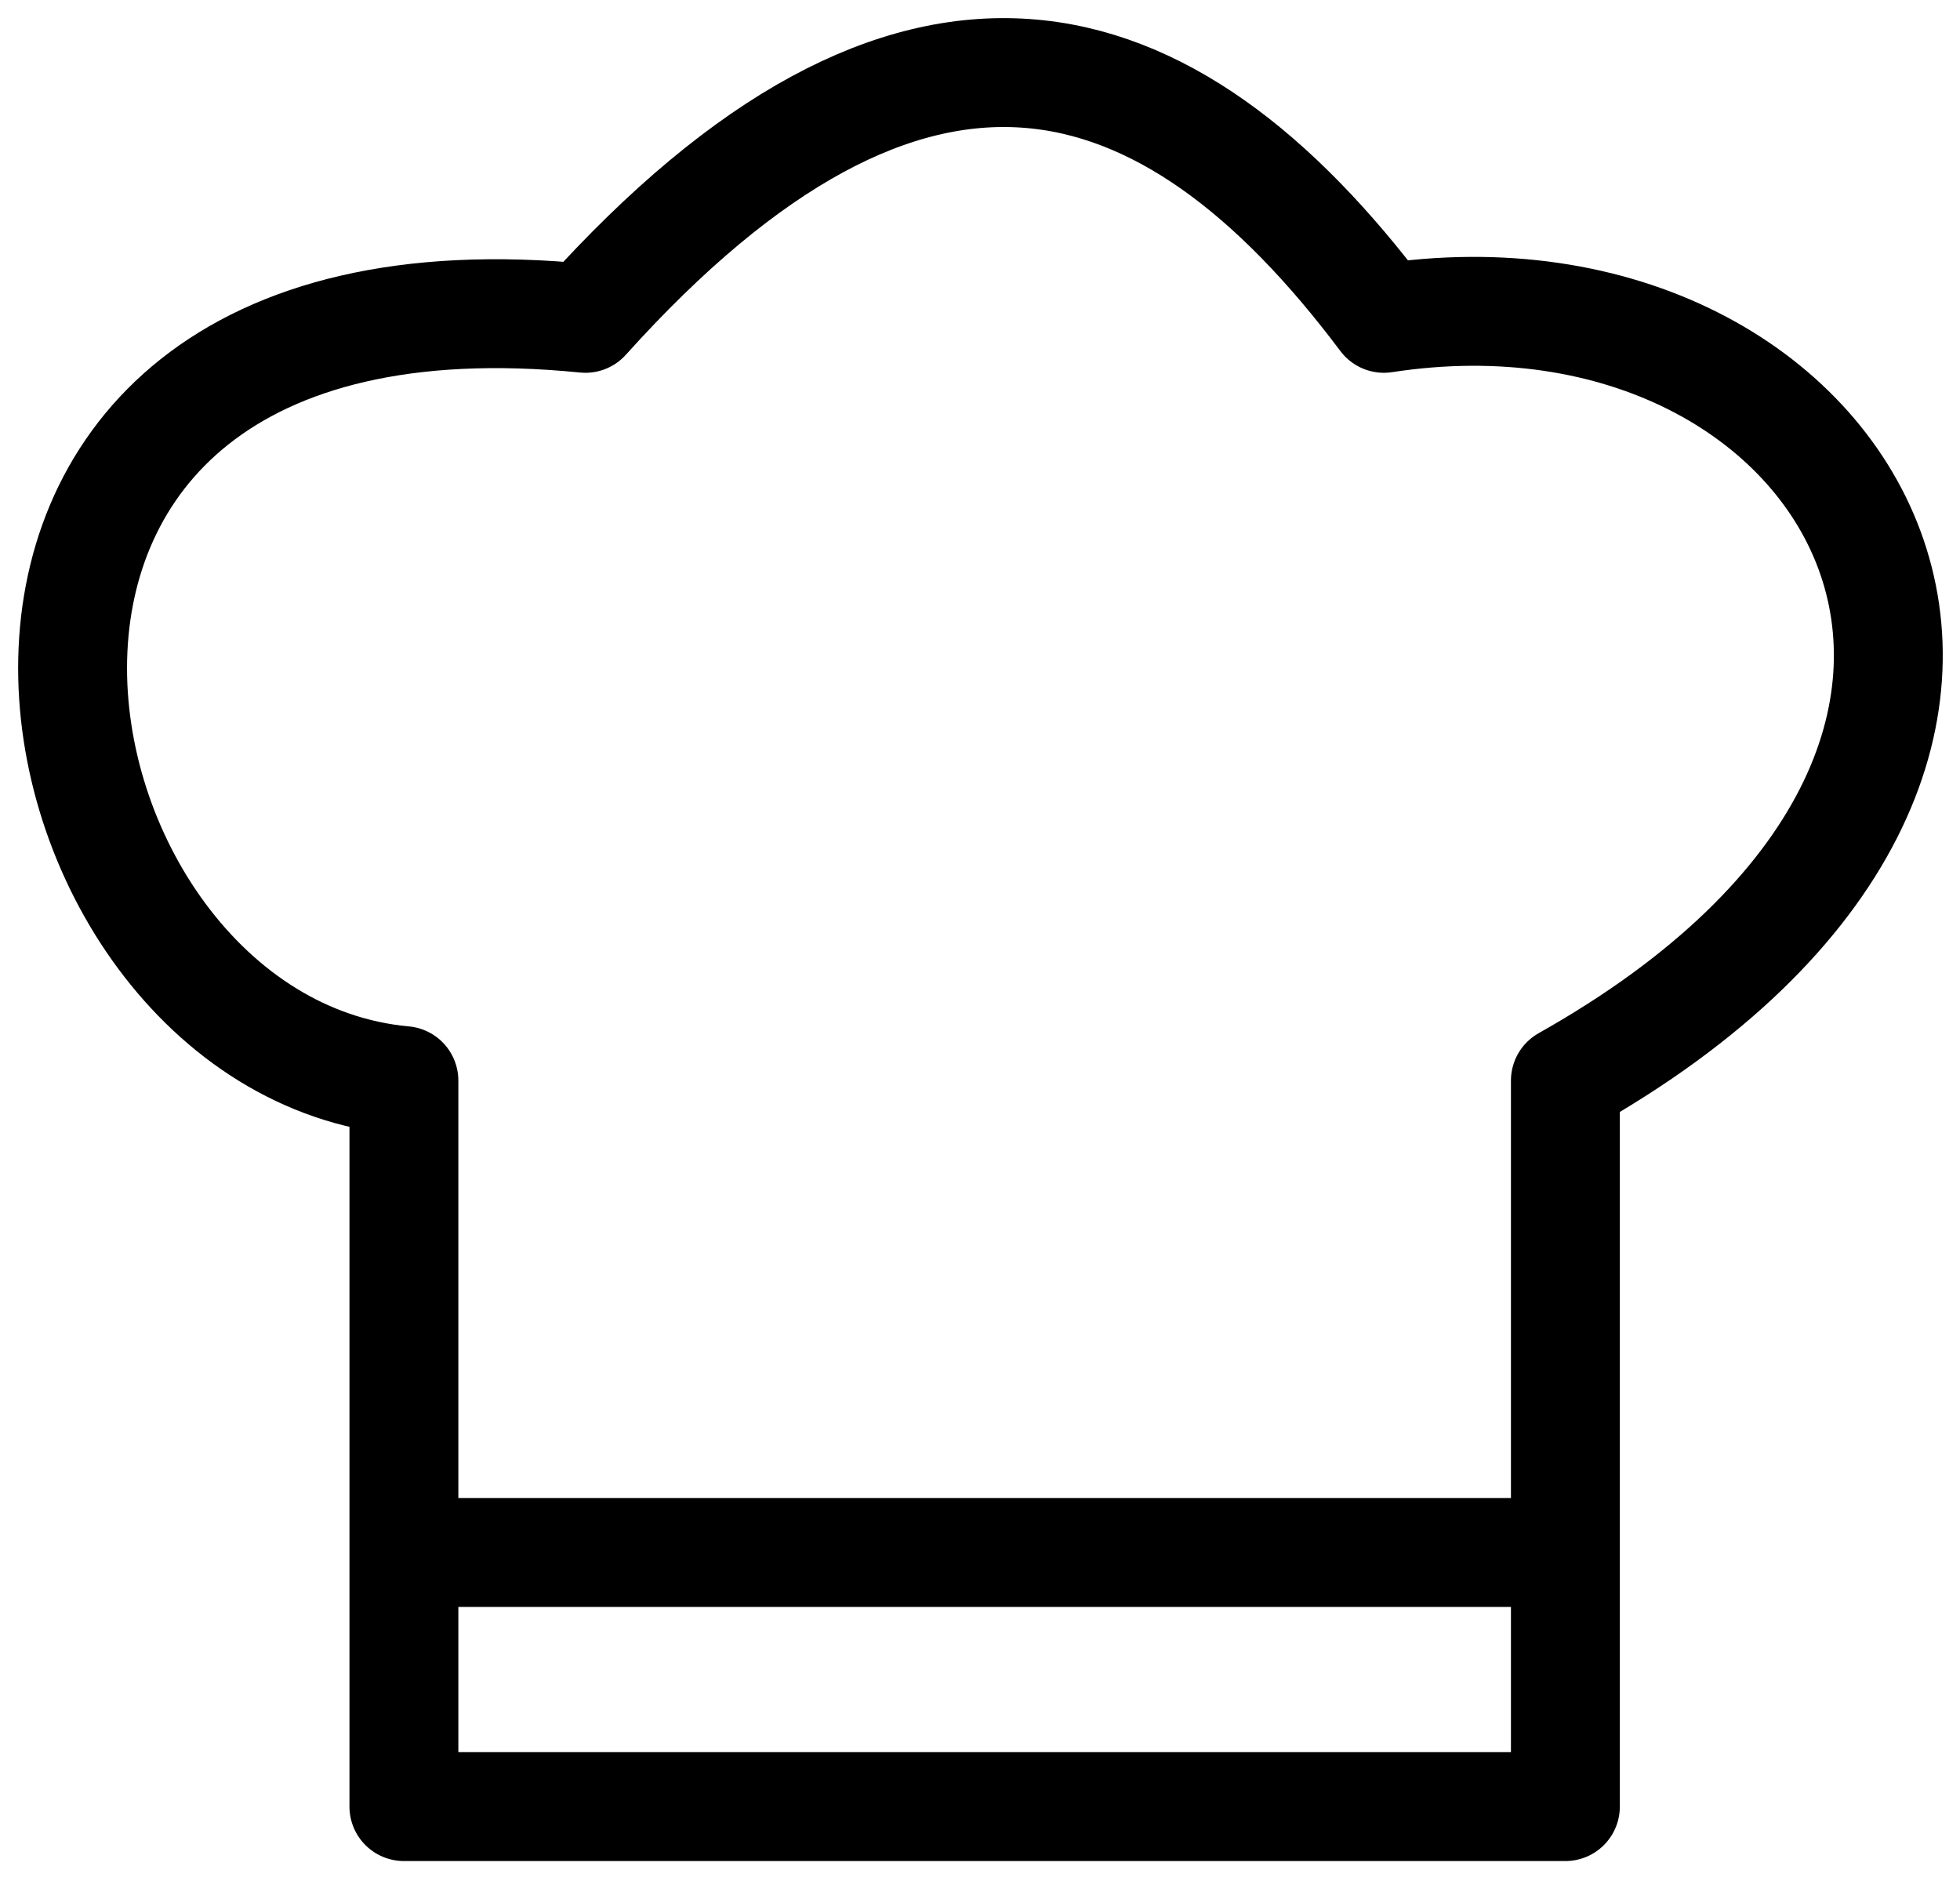
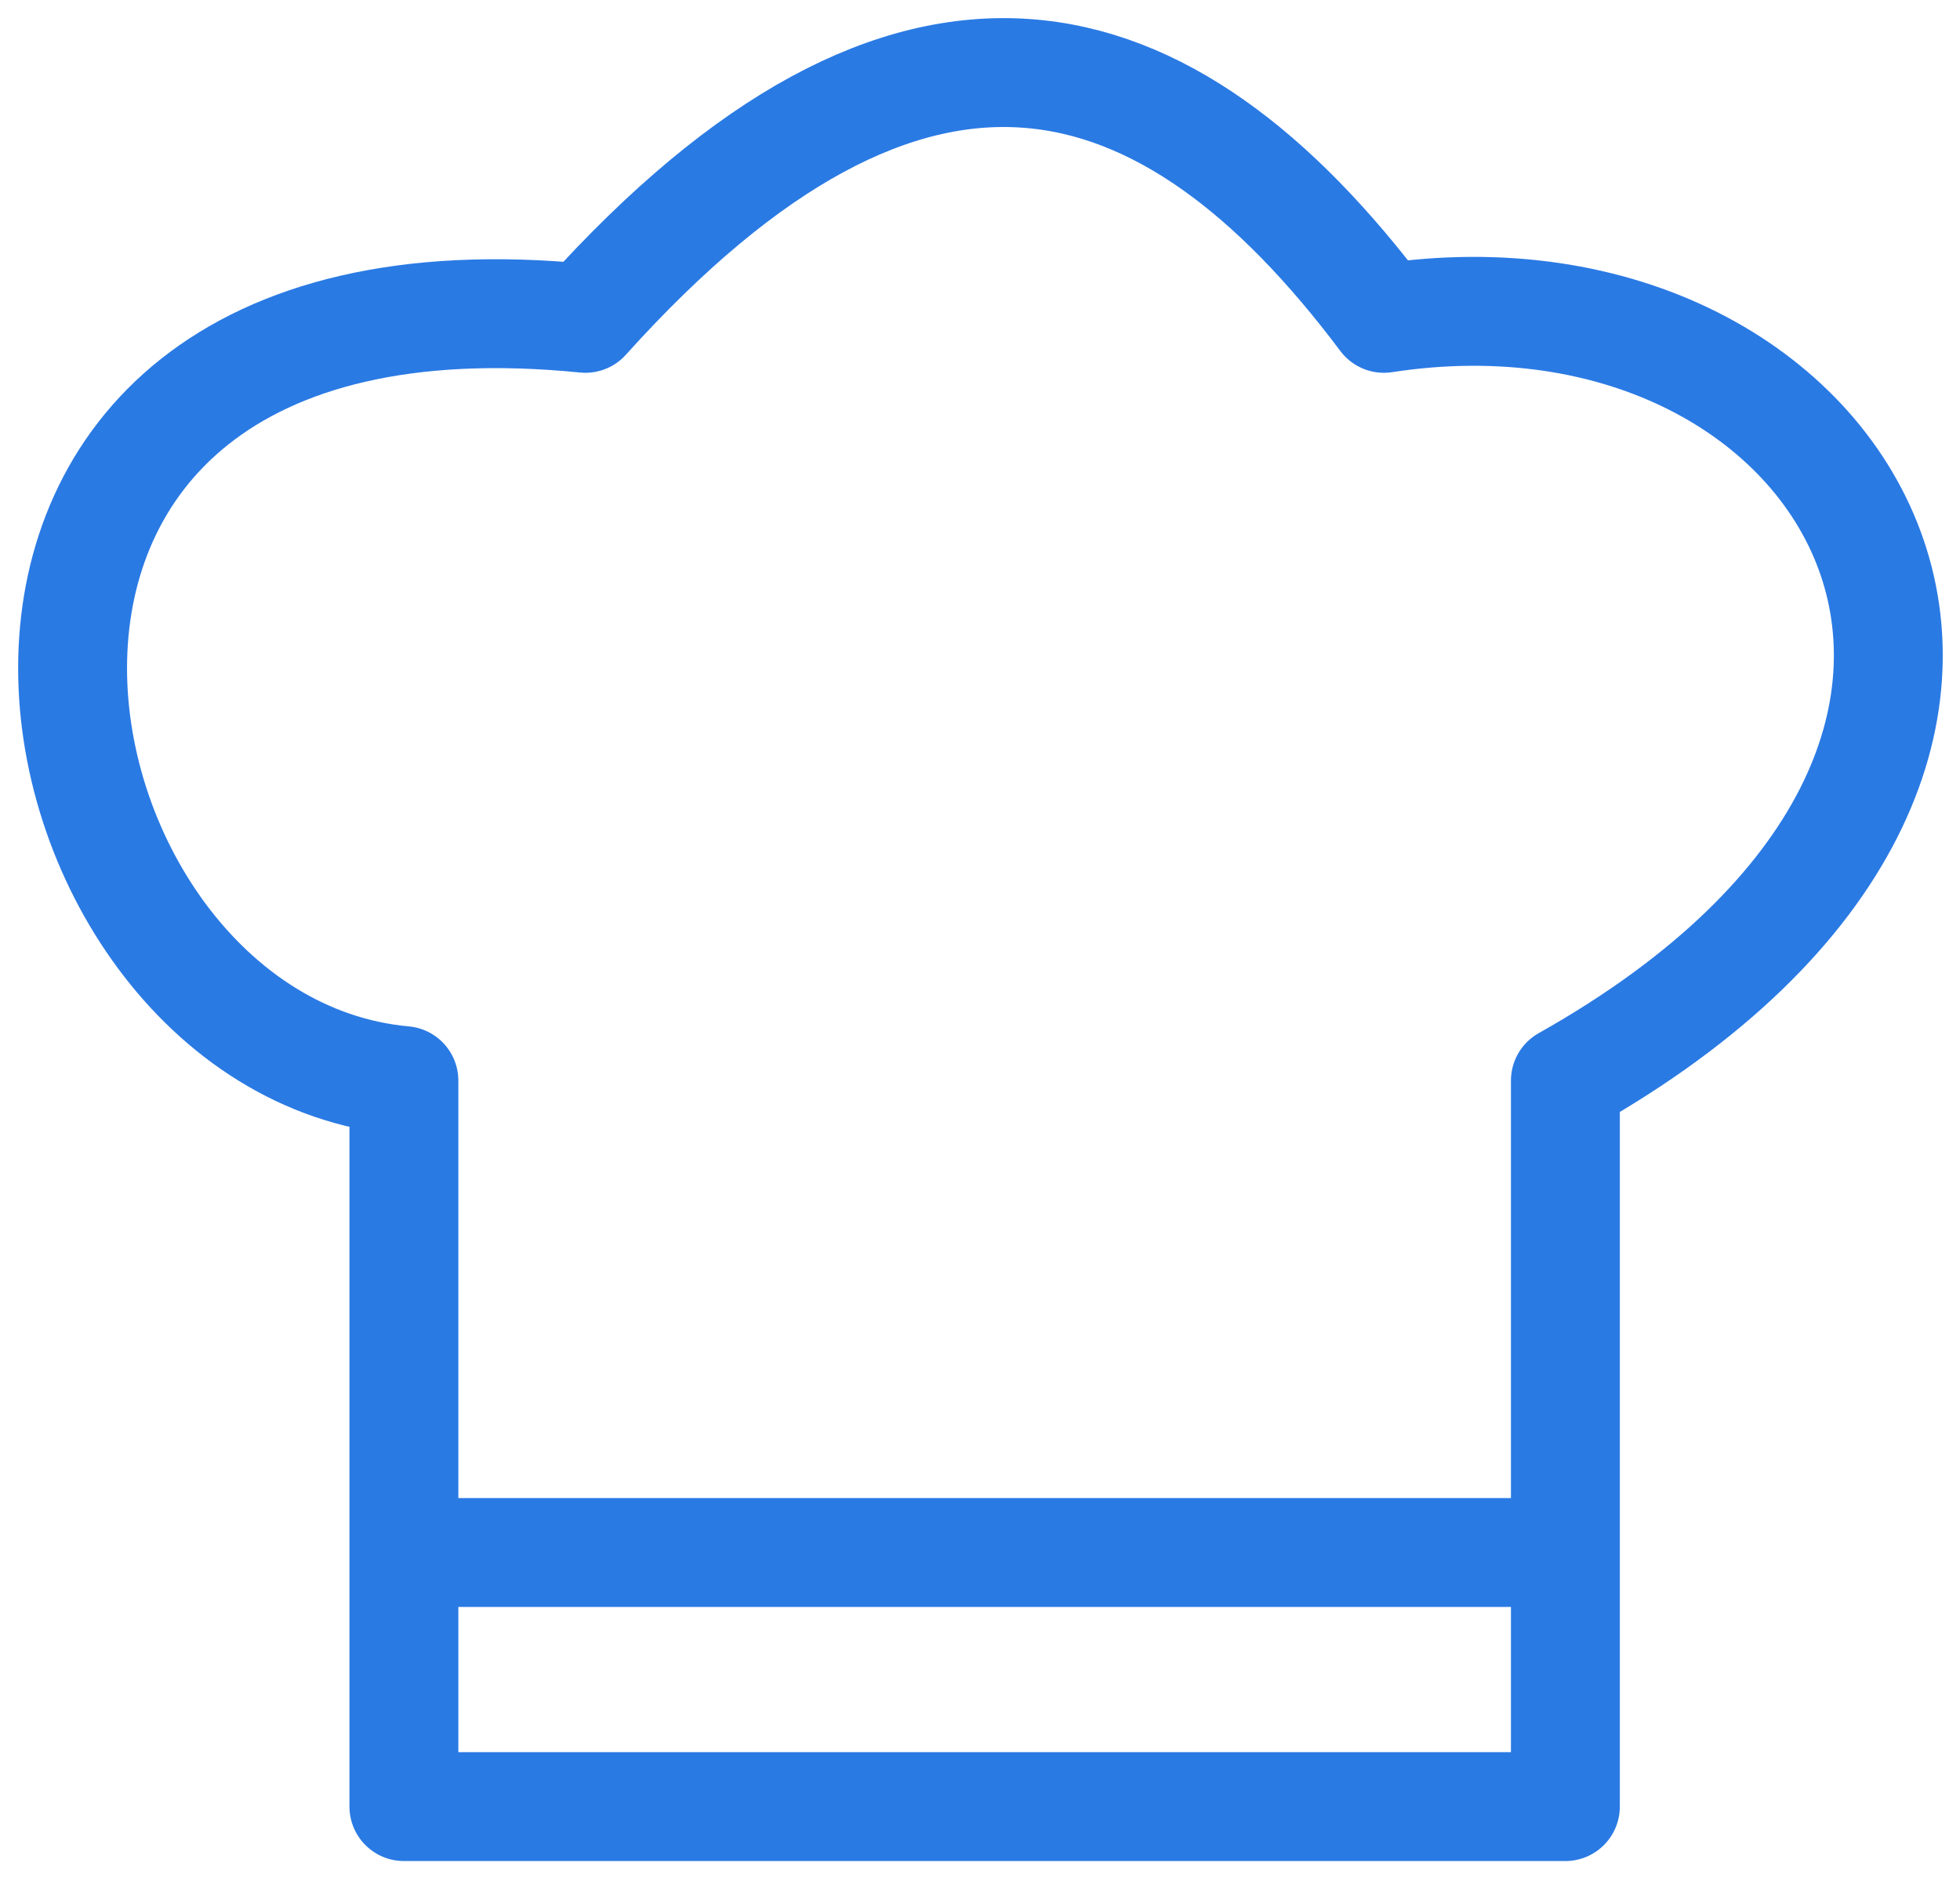
<svg xmlns="http://www.w3.org/2000/svg" width="27" height="26" viewBox="0 0 27 26" fill="none">
-   <path d="M21.564 21.385V24.885H5.564V21.385M21.564 21.385V14.885C29.564 10.385 25.564 3.385 19.064 4.385C16.064 0.385 12.564 -0.615 8.064 4.385C-1.936 3.385 0.064 14.385 5.564 14.885V21.385M21.564 21.385H5.564" stroke="black" stroke-width="1.5" stroke-linecap="round" stroke-linejoin="round" />
+   <path d="M21.564 21.385V24.885H5.564V21.385M21.564 21.385V14.885C29.564 10.385 25.564 3.385 19.064 4.385C16.064 0.385 12.564 -0.615 8.064 4.385C-1.936 3.385 0.064 14.385 5.564 14.885V21.385M21.564 21.385H5.564" stroke="#2A7AE4" stroke-width="1.5" stroke-linecap="round" stroke-linejoin="round" />
</svg>
